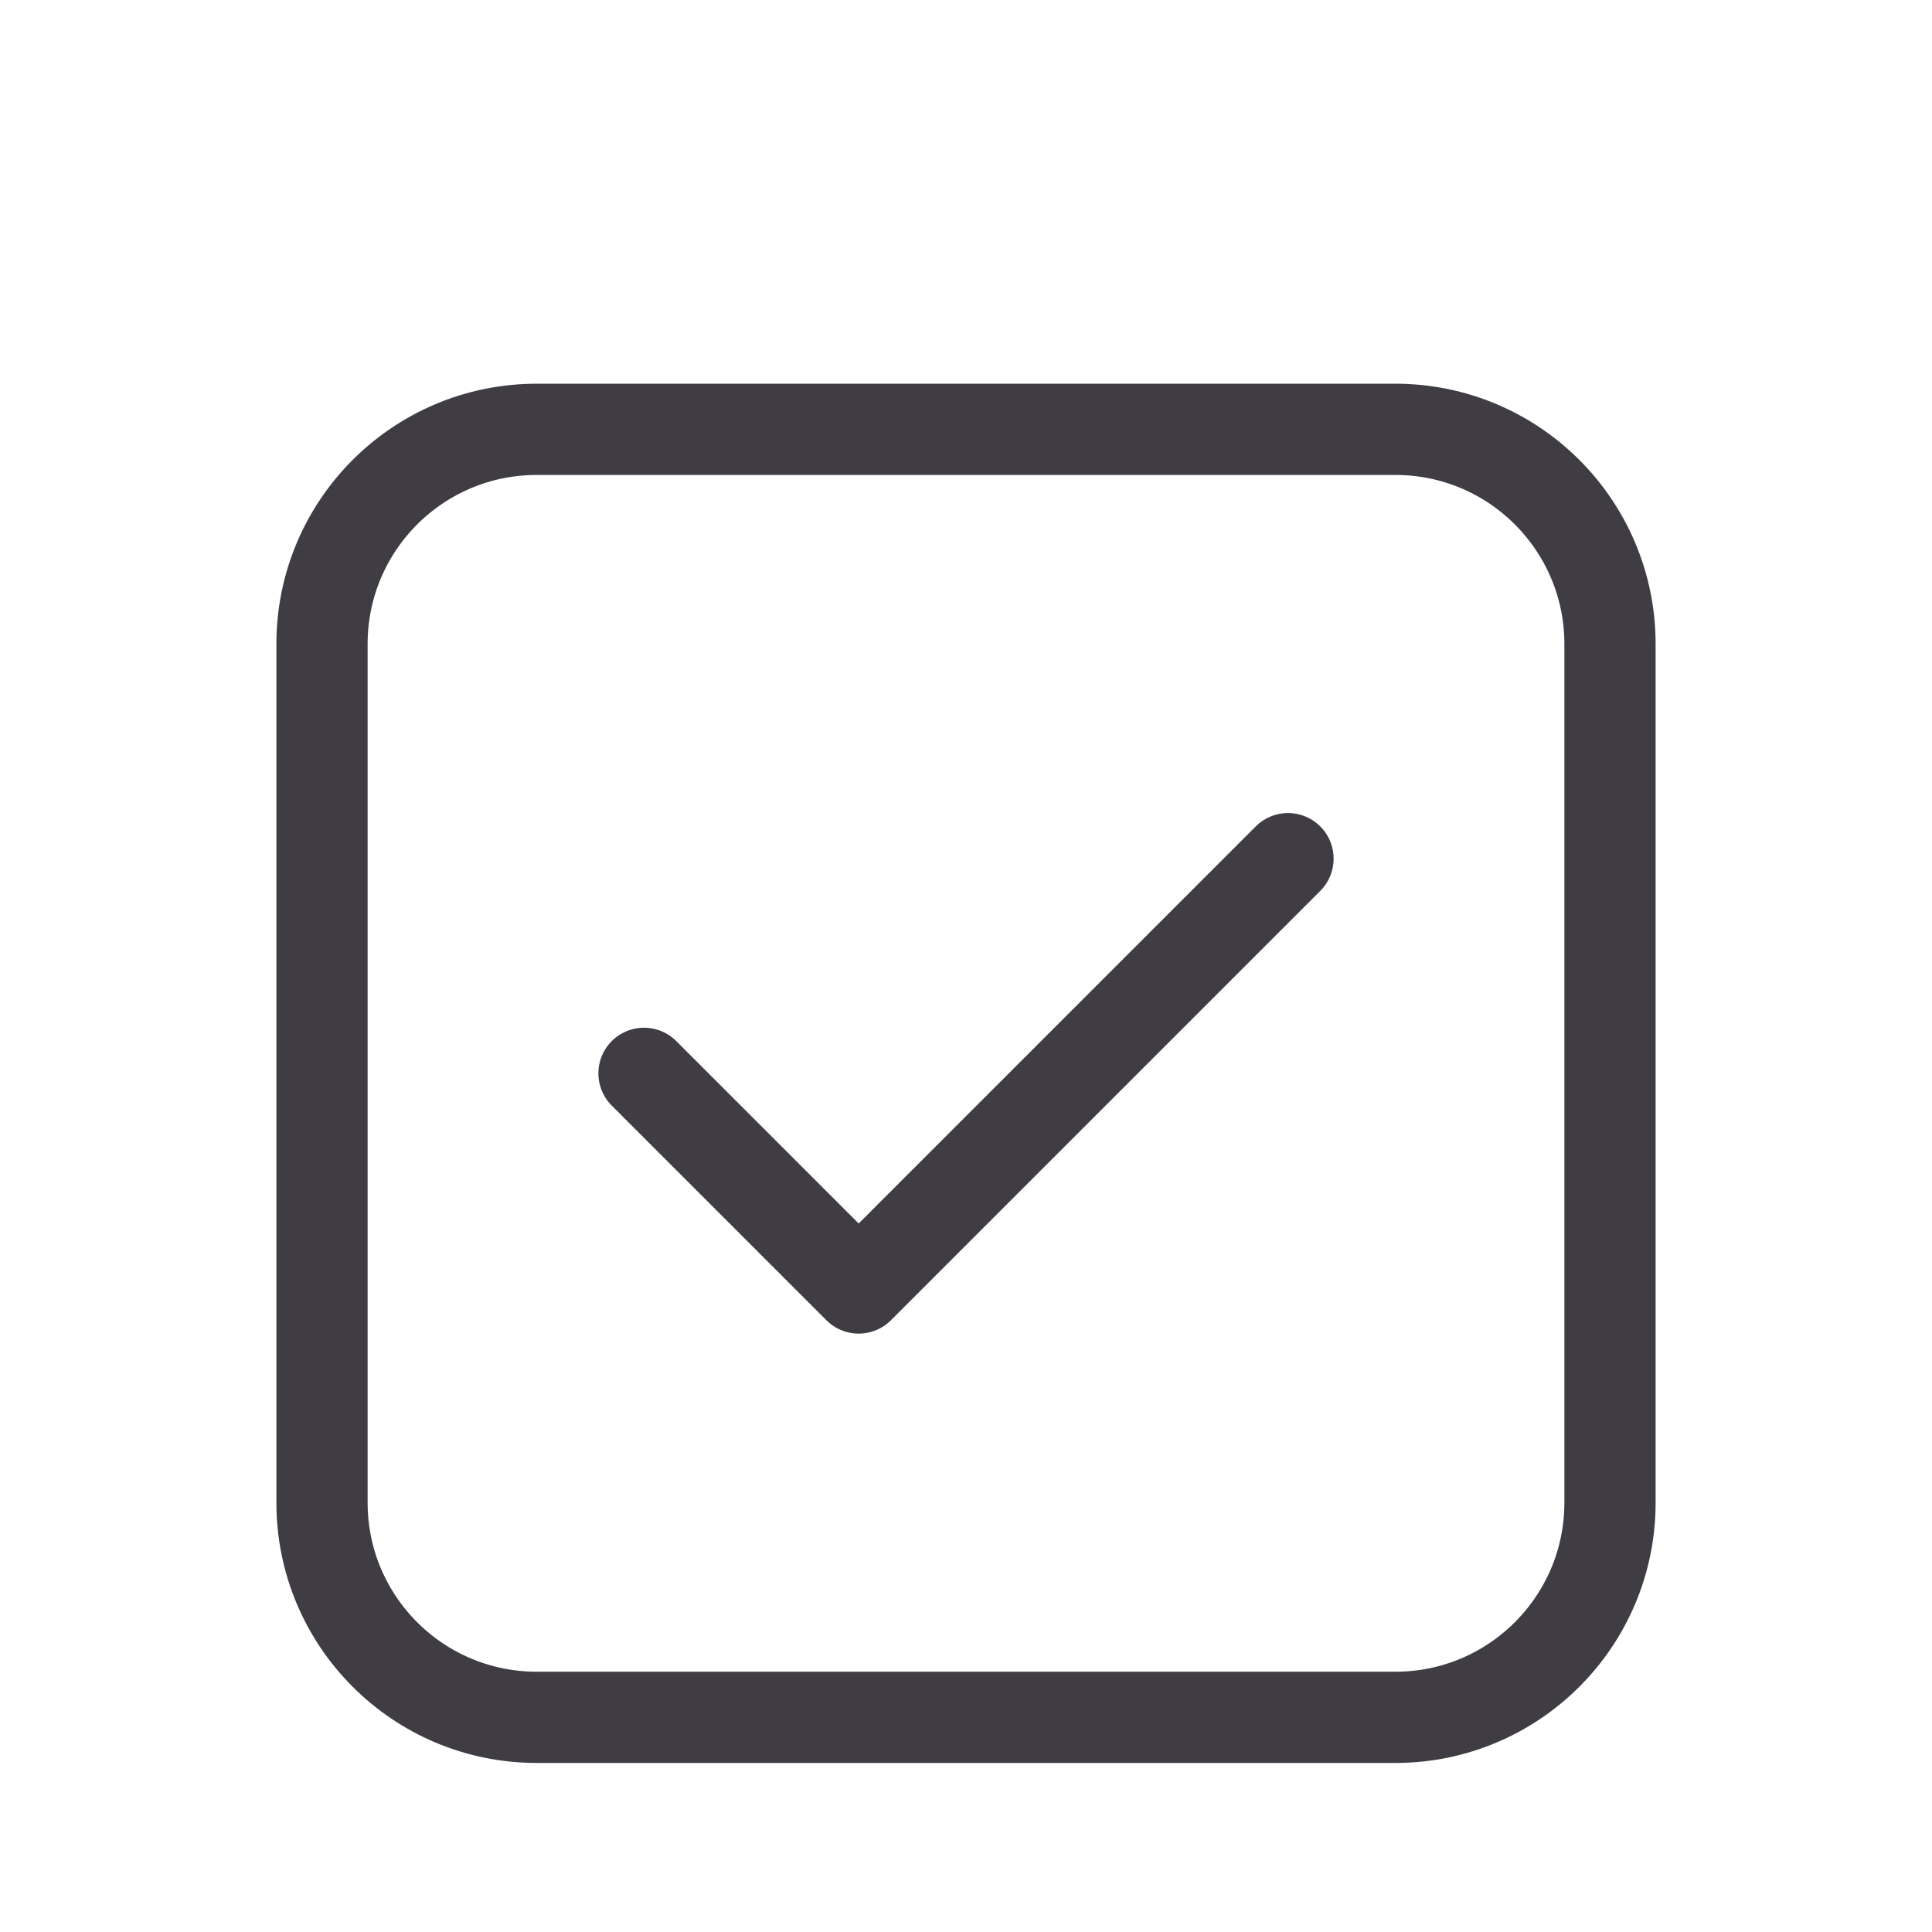
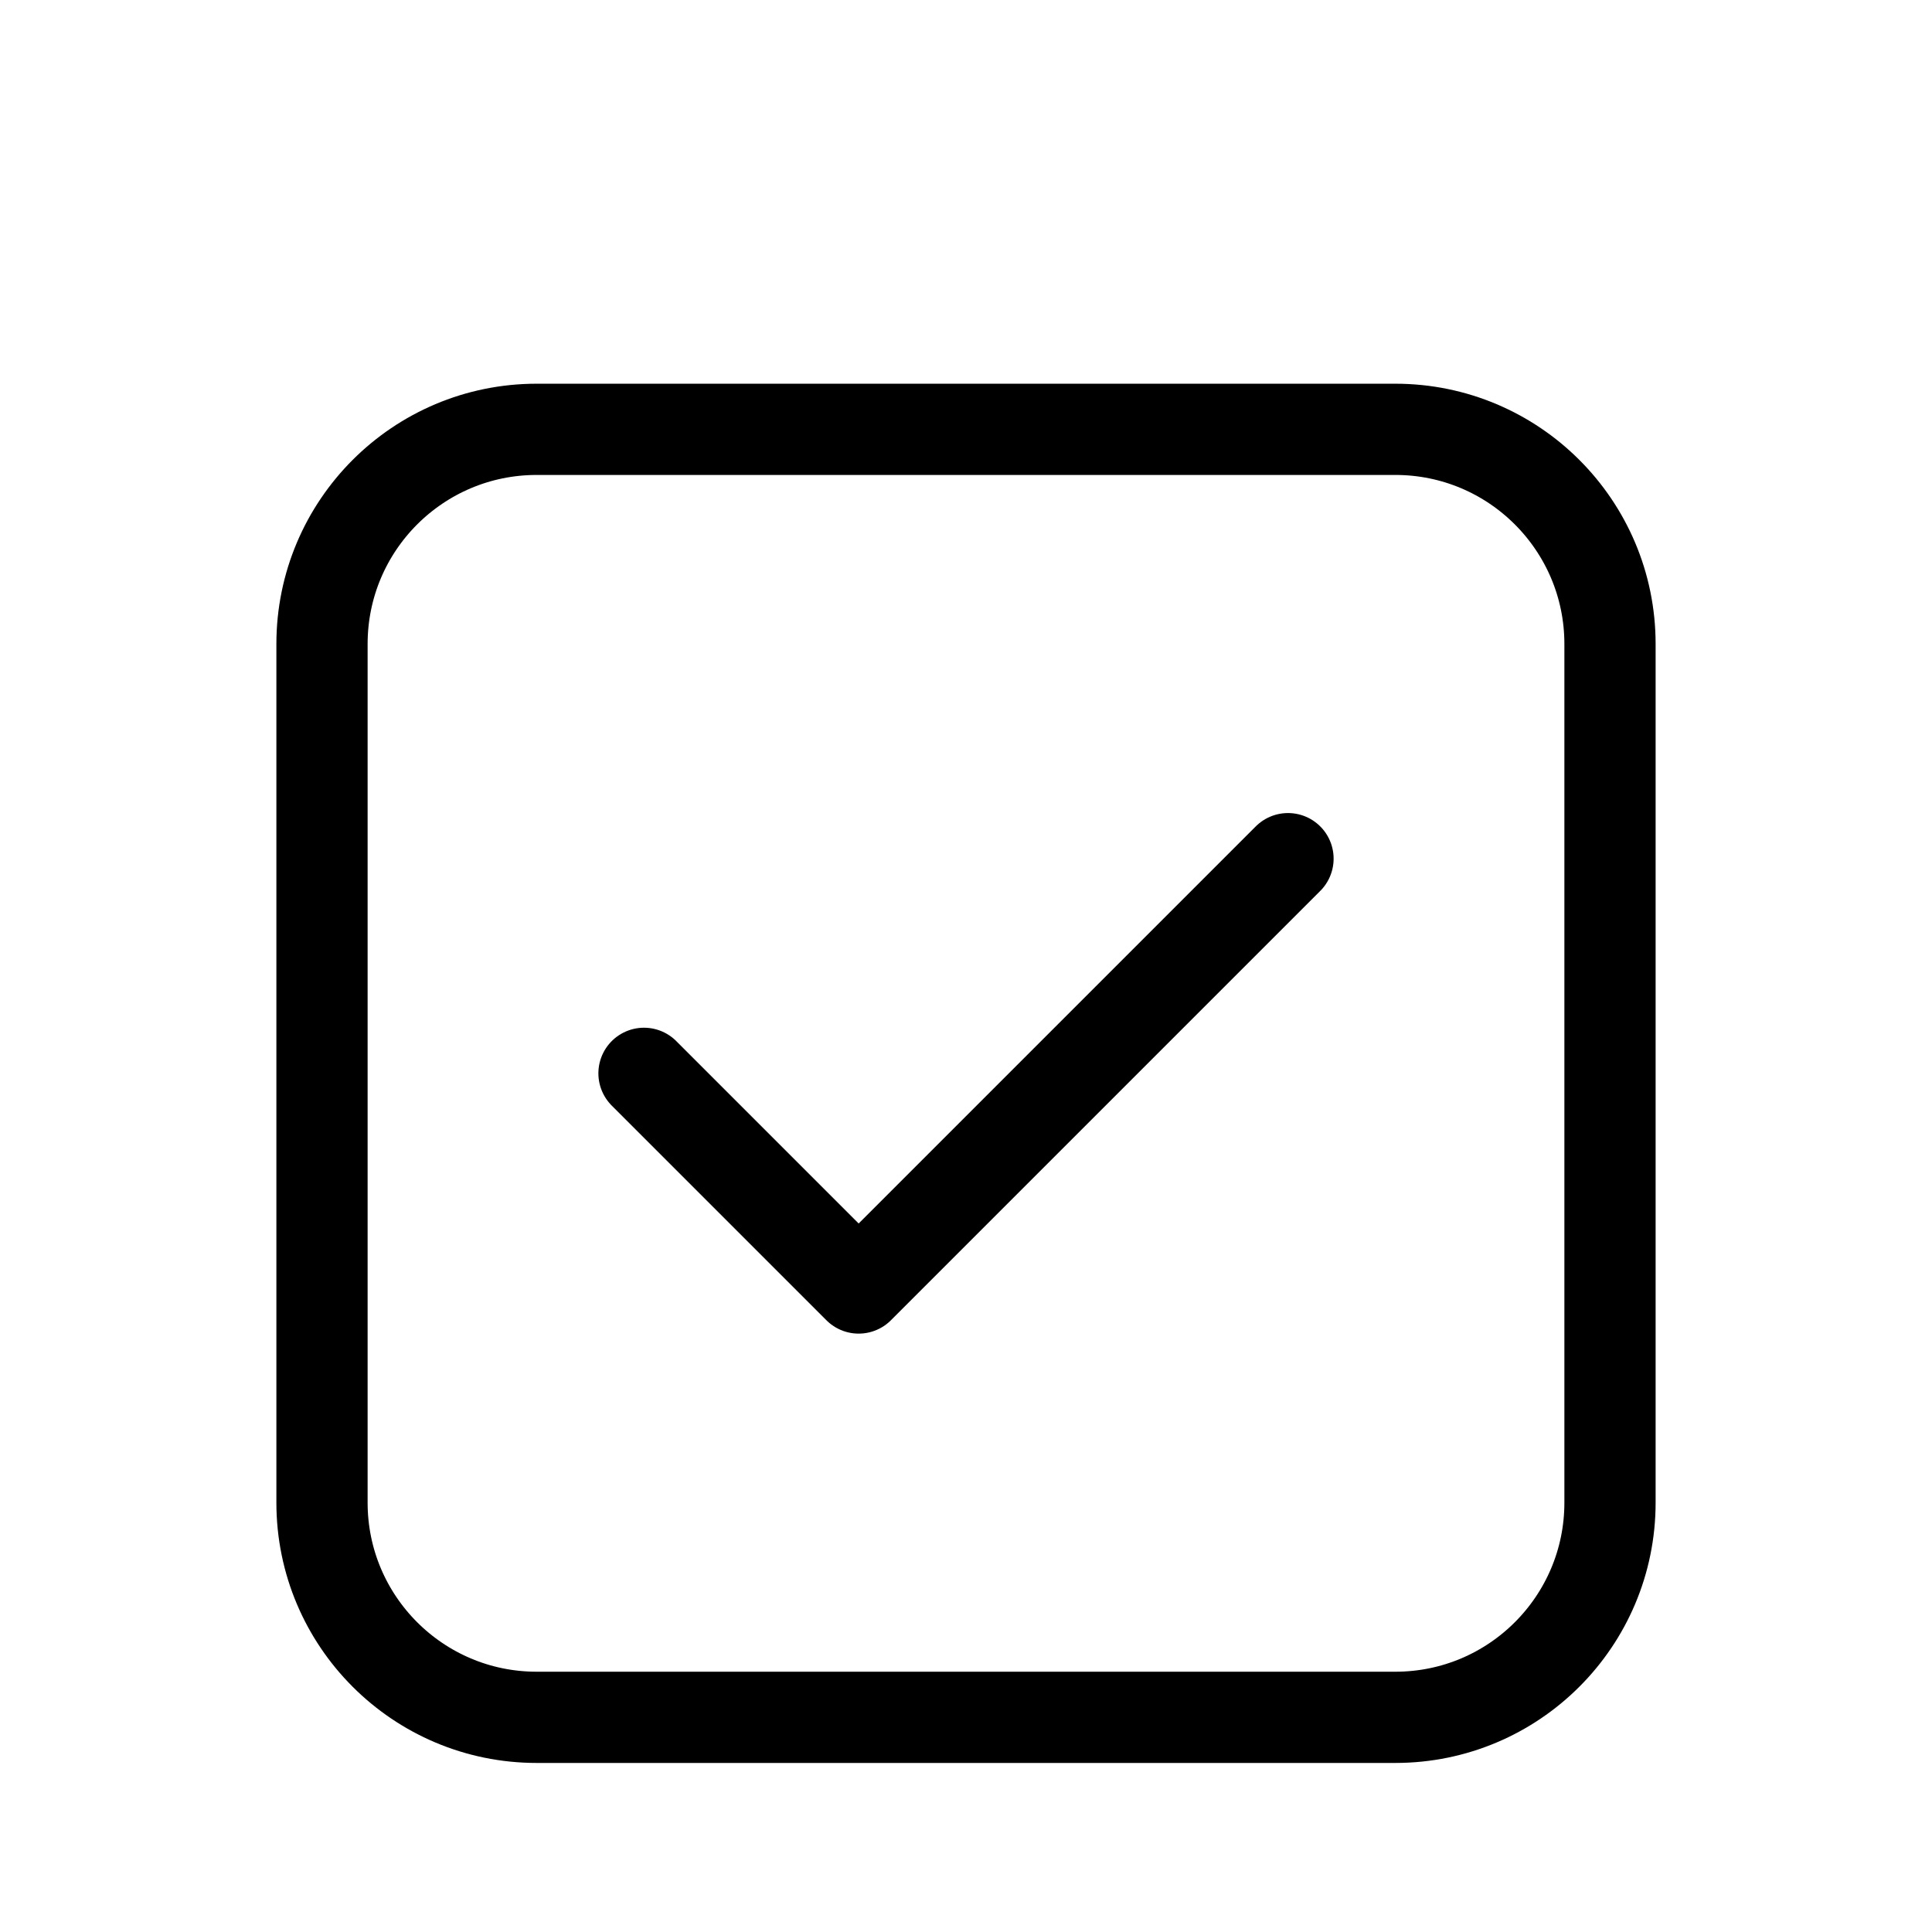
<svg xmlns="http://www.w3.org/2000/svg" width="36" height="36" viewBox="0 0 36 36" fill="none">
-   <rect x="6" y="8" width="24" height="24" rx="4" stroke="#3F3C44" stroke-width="1.7" stroke-linecap="round" stroke-linejoin="round" />
-   <path d="M12 20L16 24L24 16" stroke="#3F3C44" stroke-width="1.7" stroke-linecap="round" stroke-linejoin="round" />
+   <rect x="6" y="8" width="24" height="24" rx="4" stroke="currentColor" stroke-width="1.7" stroke-linecap="round" stroke-linejoin="round" />
+   <path d="M12 20L16 24L24 16" stroke="currentColor" stroke-width="1.7" stroke-linecap="round" stroke-linejoin="round" />
</svg>
